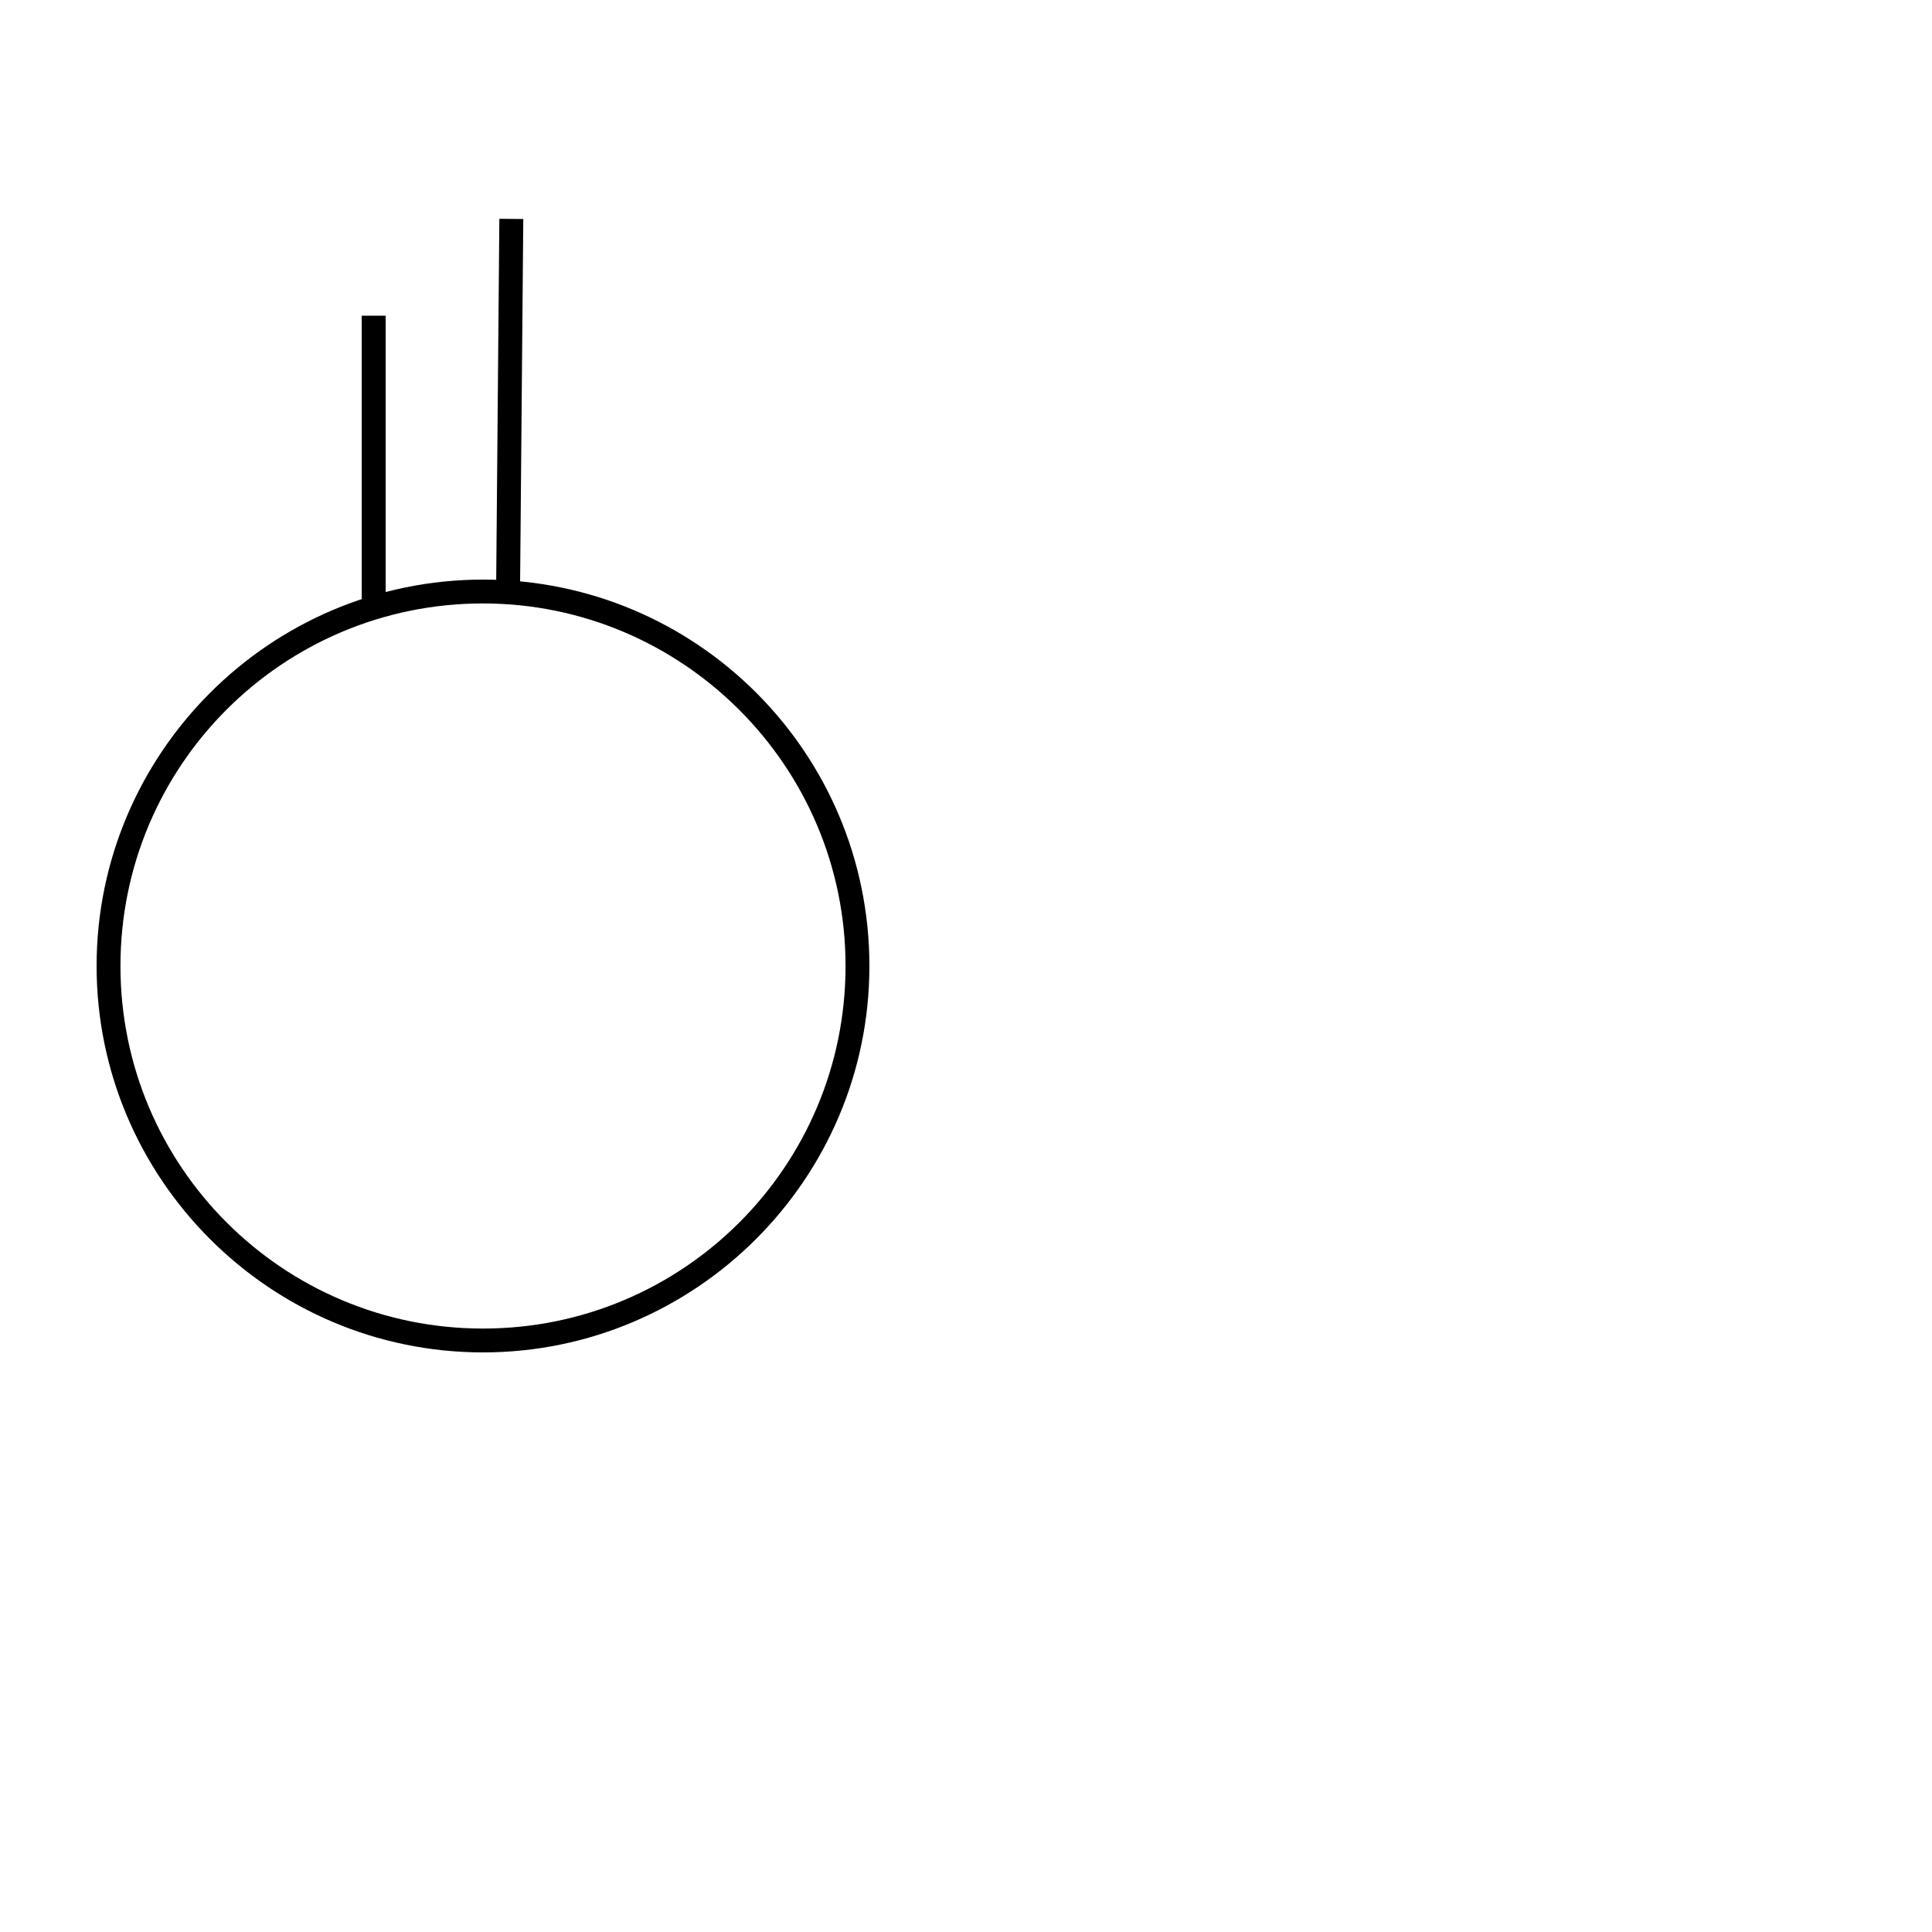
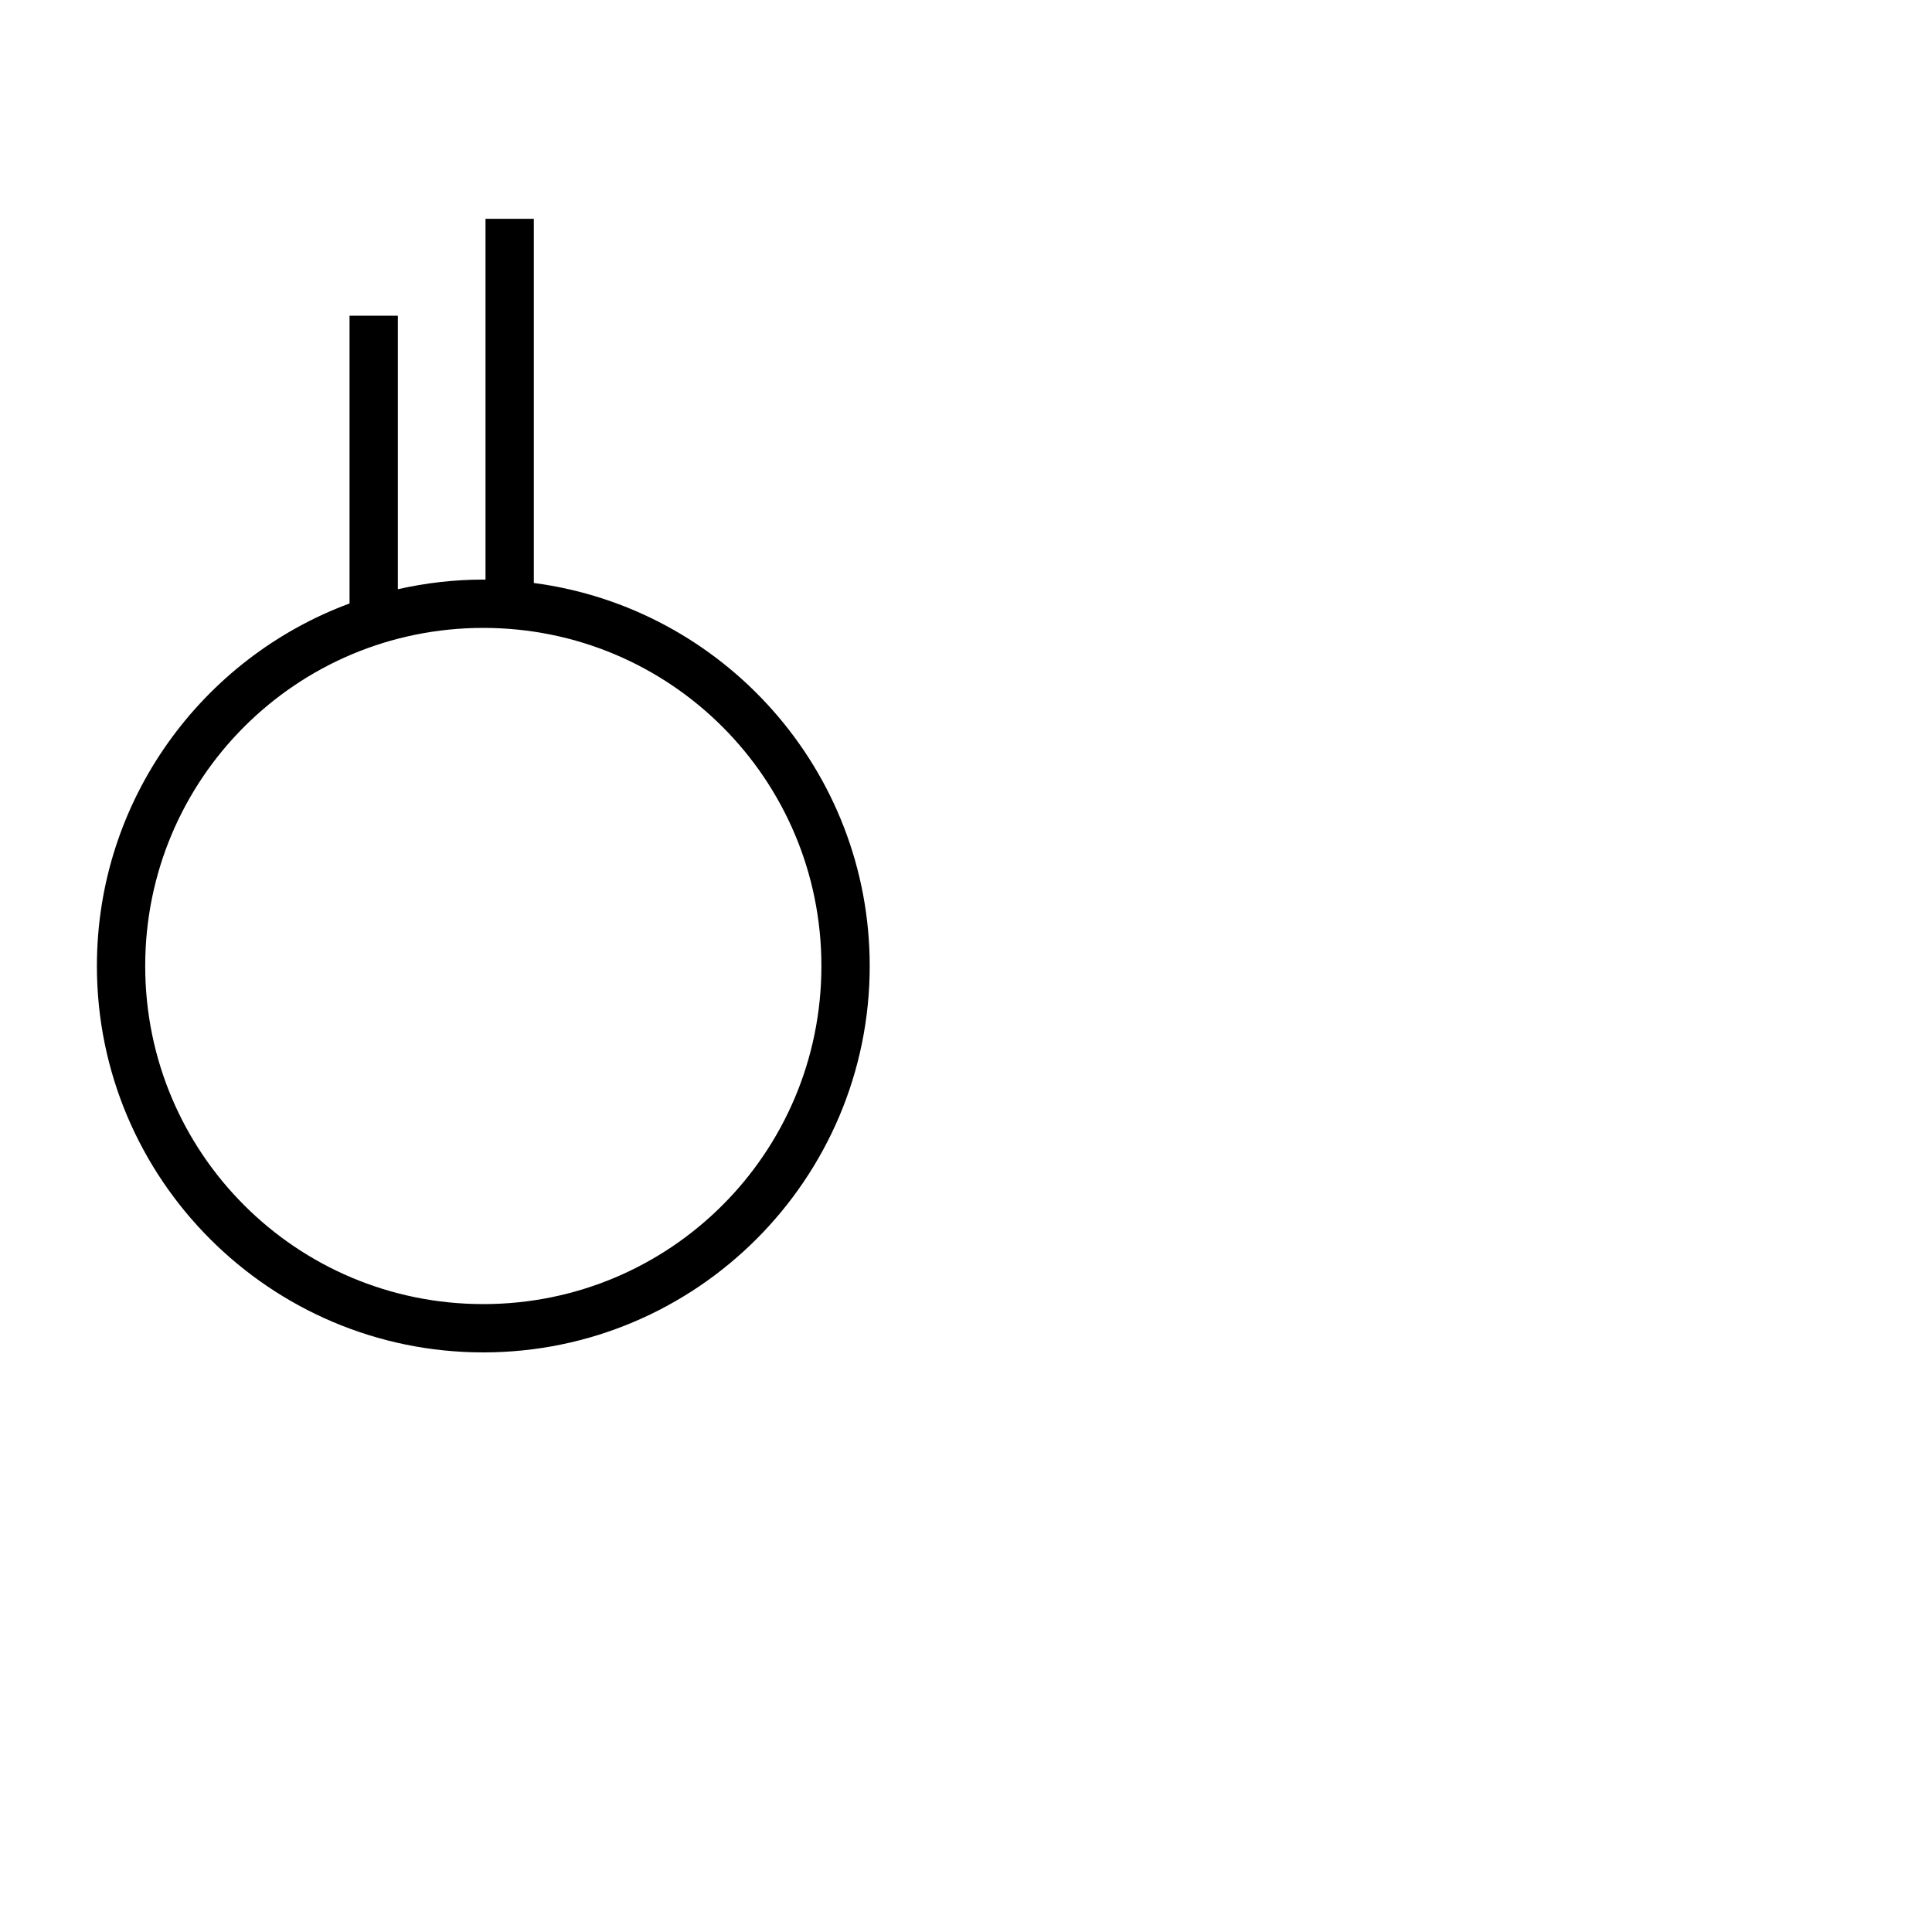
- <svg xmlns="http://www.w3.org/2000/svg" width="1000" height="1000" viewBox="0 0 264.583 264.583" version="1.1" id="svg50638">
-   <defs id="defs50635" />
+ <svg xmlns="http://www.w3.org/2000/svg" width="1000" height="1000" viewBox="0 0 264.583 264.583" version="1.1" id="svg50638" xml:space="preserve">
+   <defs id="defs50635">
+     <clipPath clipPathUnits="userSpaceOnUse" id="clipPath420">
+       <path d="M 591.87,383.121 H 908.197 V 699.448 H 591.87 Z" clip-rule="evenodd" id="path418" />
+     </clipPath>
+   </defs>
  <g id="layer1" transform="translate(-60.91927,-118.1595)">
-     <path d="m 127.065,303.368 c -29.235,0 -52.917,-23.845 -52.917,-52.917 0,-29.072 23.682,-52.917 52.917,-52.917 29.235,0 52.917,23.682 52.917,52.917 0,29.235 -23.845,52.917 -52.917,52.917 z m 0,-102.568 c -27.438,0 -49.65,22.212 -49.65,49.651 0,27.439 22.212,49.651 49.65,49.651 27.438,0 49.65,-22.212 49.65,-49.651 -10e-6,-27.439 -22.375,-49.651 -49.65,-49.651 z" style="display:inline;fill:#000000;fill-opacity:1;fill-rule:nonzero;stroke:none;stroke-width:1.633" id="path1866" />
-     <rect style="fill:#000000;stroke-width:3.16" id="rect2054" width="3.277" height="39.899" x="110.457" y="161.393" />
-     <rect style="fill:#000000;stroke-width:3.16" id="rect2056" width="3.277" height="51.927" x="130.592" y="146.99" transform="rotate(0.4999997)" />
+     <path id="rect1" style="fill:#000000;fill-opacity:1;fill-rule:evenodd;stroke:none;stroke-width:1.806" d="M 127.409 148.124 L 127.409 197.541 C 127.308 197.54 127.207 197.533 127.105 197.533 C 123.083 197.533 119.17 197.999 115.403 198.853 L 115.403 161.393 L 108.788 161.393 L 108.788 200.804 C 88.608 208.27 74.189 227.702 74.189 250.451 C 74.189 279.637 97.92 303.367 127.105 303.367 C 156.291 303.367 180.024 279.637 180.024 250.451 C 180.024 223.612 159.948 201.4 134.024 198 L 134.024 148.124 L 127.409 148.124 z M 127.105 204.149 C 152.716 204.149 173.408 224.84 173.408 250.451 C 173.408 276.062 152.716 296.752 127.105 296.752 C 101.494 296.752 80.805 276.062 80.805 250.451 C 80.805 224.84 101.494 204.149 127.105 204.149 z " />
  </g>
</svg>
